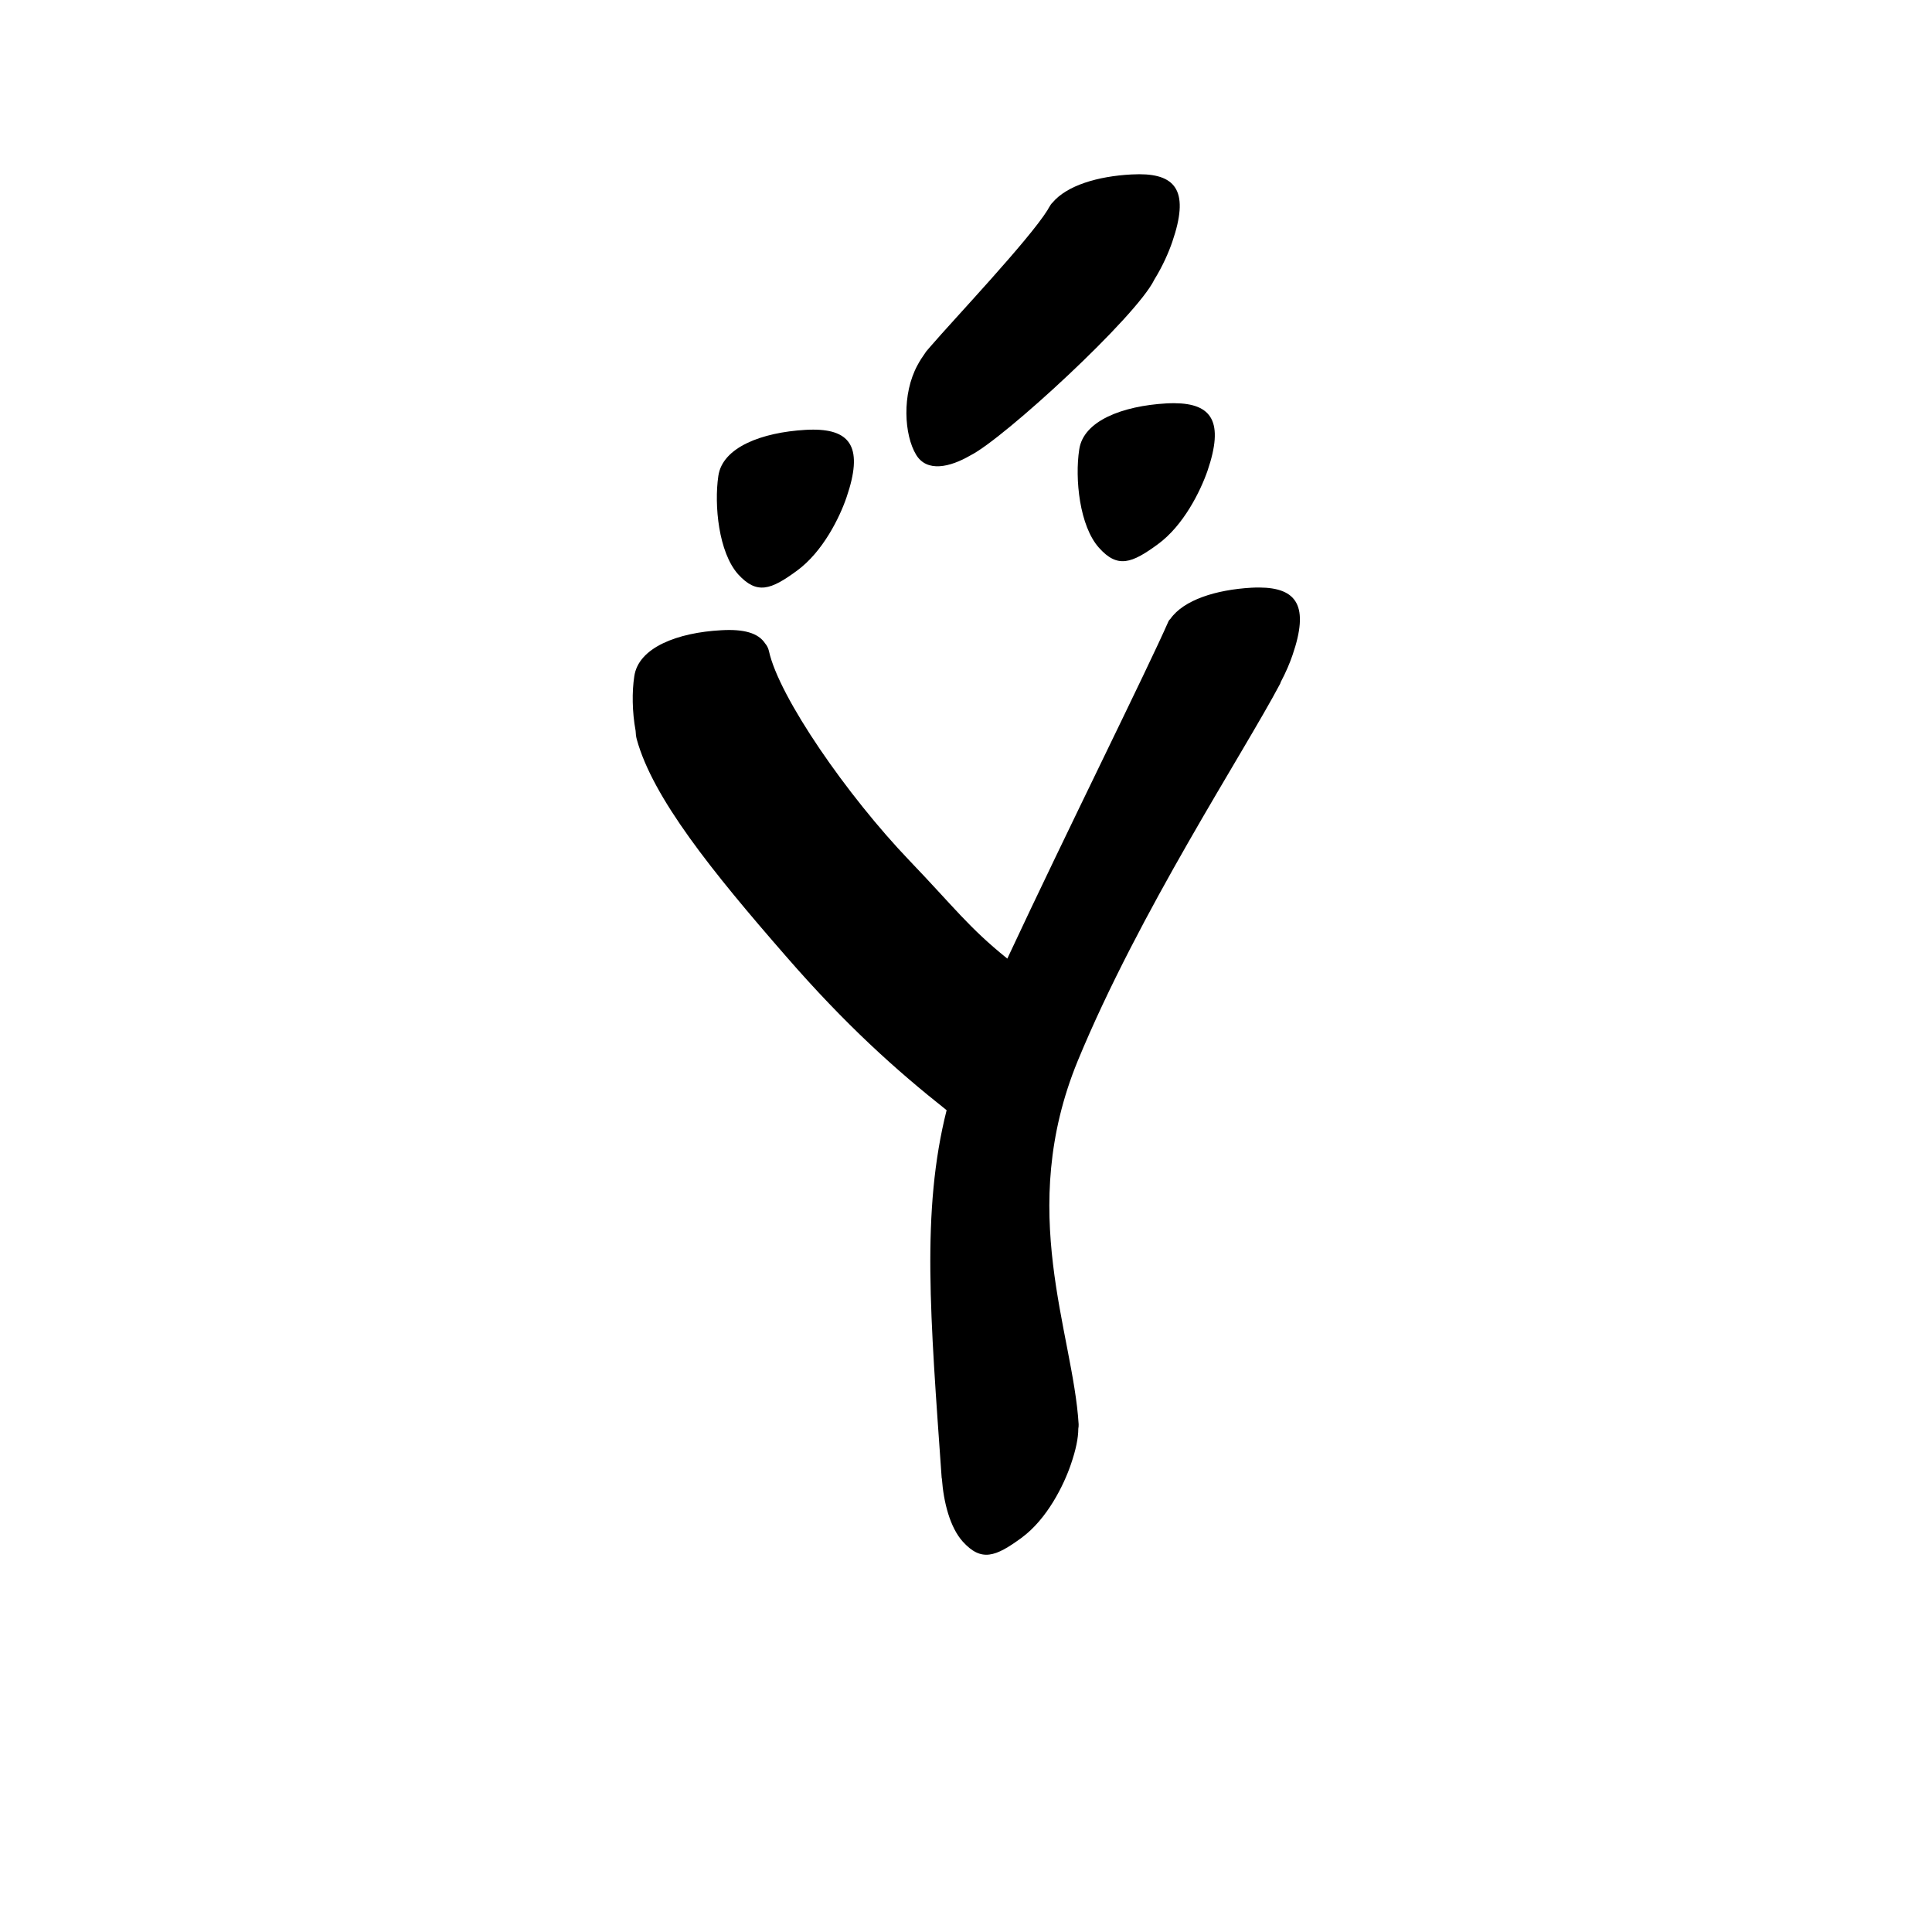
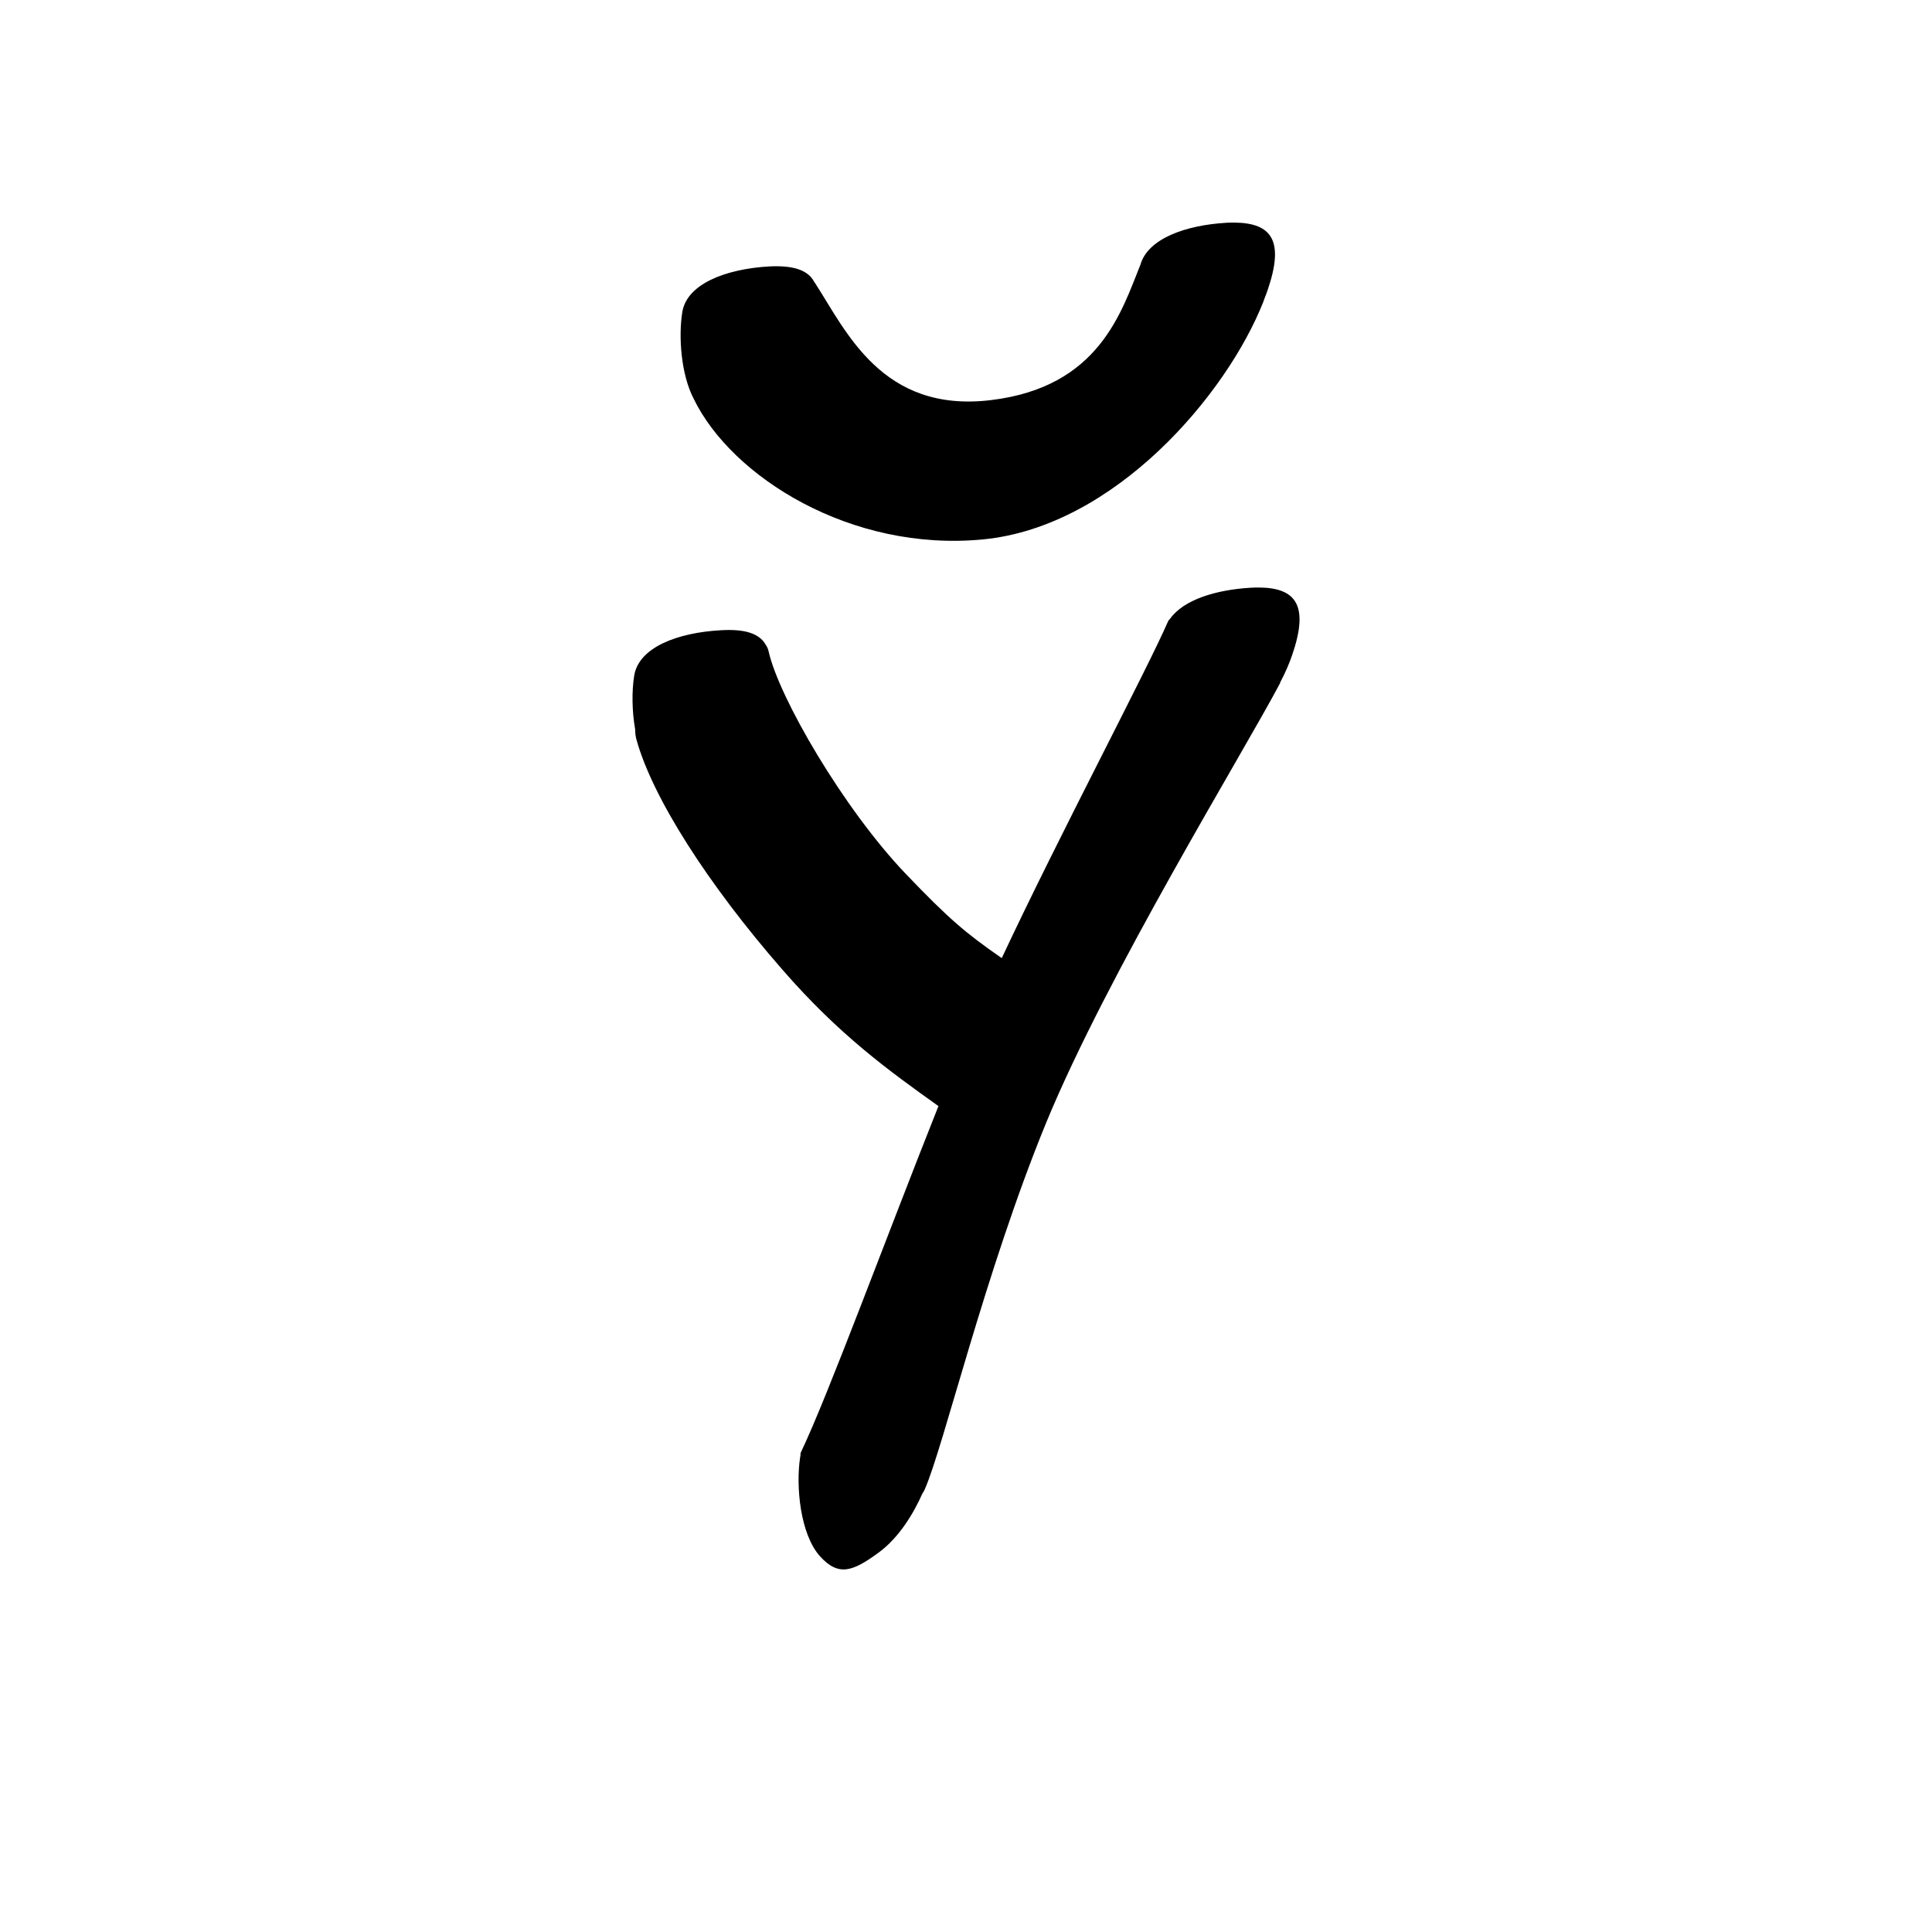
- <svg xmlns="http://www.w3.org/2000/svg" xmlns:ns1="http://xml.openoffice.org/svg/export" version="1.2" width="100mm" height="100mm" viewBox="0 0 10000 10000" preserveAspectRatio="xMidYMid" fill-rule="evenodd" stroke-width="28.222" stroke-linejoin="round" xml:space="preserve" id="svg25">
+ <svg xmlns="http://www.w3.org/2000/svg" xmlns:ns1="http://xml.openoffice.org/svg/export" version="1.2" width="100mm" height="100mm" viewBox="0 0 10000 10000" preserveAspectRatio="xMidYMid" fill-rule="evenodd" stroke-width="28.222" stroke-linejoin="round" xml:space="preserve" id="svg23">
  <defs class="ClipPathGroup" id="defs2">
    <clipPath id="presentation_clip_path_shrink" clipPathUnits="userSpaceOnUse">
      <rect x="10" y="10" width="9980" height="9980" id="rect2" />
    </clipPath>
  </defs>
  <defs class="TextShapeIndex" id="defs3">
-     <g ns1:slide="id1" ns1:id-list="id3 id4 id5 id6 id7 id8 id9 id10 id11 id12" id="g2" />
+     <g ns1:slide="id1" ns1:id-list="id3 id4 id5 id6 id7 id8 id9 id10" id="g2" />
  </defs>
  <defs class="EmbeddedBulletChars" id="defs12">
    <g id="bullet-char-template-57356" transform="scale(0.0004882812,-0.0004882812)">
      <path d="M 580,1141 L 1163,571 580,0 -4,571 580,1141 Z" id="path3" />
    </g>
    <g id="bullet-char-template-57354" transform="scale(0.0004882812,-0.0004882812)">
      <path d="M 8,1128 L 1137,1128 1137,0 8,0 8,1128 Z" id="path4" />
    </g>
    <g id="bullet-char-template-10146" transform="scale(0.0004882812,-0.0004882812)">
      <path d="M 174,0 L 602,739 174,1481 1456,739 174,0 Z M 1358,739 L 309,1346 659,739 1358,739 Z" id="path5" />
    </g>
    <g id="bullet-char-template-10132" transform="scale(0.0004882812,-0.0004882812)">
      <path d="M 2015,739 L 1276,0 717,0 1260,543 174,543 174,936 1260,936 717,1481 1274,1481 2015,739 Z" id="path6" />
    </g>
    <g id="bullet-char-template-10007" transform="scale(0.0004882812,-0.0004882812)">
      <path d="M 0,-2 C -7,14 -16,27 -25,37 L 356,567 C 262,823 215,952 215,954 215,979 228,992 255,992 264,992 276,990 289,987 310,991 331,999 354,1012 L 381,999 492,748 772,1049 836,1024 860,1049 C 881,1039 901,1025 922,1006 886,937 835,863 770,784 769,783 710,716 594,584 L 774,223 C 774,196 753,168 711,139 L 727,119 C 717,90 699,76 672,76 641,76 570,178 457,381 L 164,-76 C 142,-110 111,-127 72,-127 30,-127 9,-110 8,-76 1,-67 -2,-52 -2,-32 -2,-23 -1,-13 0,-2 Z" id="path7" />
    </g>
    <g id="bullet-char-template-10004" transform="scale(0.0004882812,-0.0004882812)">
      <path d="M 285,-33 C 182,-33 111,30 74,156 52,228 41,333 41,471 41,549 55,616 82,672 116,743 169,778 240,778 293,778 328,747 346,684 L 369,508 C 377,444 397,411 428,410 L 1163,1116 C 1174,1127 1196,1133 1229,1133 1271,1133 1292,1118 1292,1087 L 1292,965 C 1292,929 1282,901 1262,881 L 442,47 C 390,-6 338,-33 285,-33 Z" id="path8" />
    </g>
    <g id="bullet-char-template-9679" transform="scale(0.0004882812,-0.0004882812)">
      <path d="M 813,0 C 632,0 489,54 383,161 276,268 223,411 223,592 223,773 276,916 383,1023 489,1130 632,1184 813,1184 992,1184 1136,1130 1245,1023 1353,916 1407,772 1407,592 1407,412 1353,268 1245,161 1136,54 992,0 813,0 Z" id="path9" />
    </g>
    <g id="bullet-char-template-8226" transform="scale(0.0004882812,-0.0004882812)">
      <path d="M 346,457 C 273,457 209,483 155,535 101,586 74,649 74,723 74,796 101,859 155,911 209,963 273,989 346,989 419,989 480,963 531,910 582,859 608,796 608,723 608,648 583,586 532,535 482,483 420,457 346,457 Z" id="path10" />
    </g>
    <g id="bullet-char-template-8211" transform="scale(0.0004882812,-0.0004882812)">
      <path d="M -4,459 L 1135,459 1135,606 -4,606 -4,459 Z" id="path11" />
    </g>
    <g id="bullet-char-template-61548" transform="scale(0.0004882812,-0.0004882812)">
      <path d="M 173,740 C 173,903 231,1043 346,1159 462,1274 601,1332 765,1332 928,1332 1067,1274 1183,1159 1299,1043 1357,903 1357,740 1357,577 1299,437 1183,322 1067,206 928,148 765,148 601,148 462,206 346,322 231,437 173,577 173,740 Z" id="path12" />
    </g>
  </defs>
-   <path id="path13" d="M 5896.798 901.805 C 5883.78 901.794 5870.212 902.181 5856.025 902.994 C 5682.703 912.197 5522.397 959.657 5447.574 1048.928 C 5442.527 1053.43 5438.301 1058.739 5435.017 1065 C 5434.564 1065.882 5433.899 1066.932 5433.415 1067.842 C 5429.418 1073.892 5425.756 1080.104 5422.511 1086.497 C 5325.258 1242.724 4934.928 1655.209 4817.587 1791.622 C 4813.178 1796.423 4808.928 1801.531 4804.668 1806.66 C 4801.778 1810.116 4796.36 1816.109 4794.023 1819.01 C 4791.703 1821.89 4789.597 1825.15 4787.615 1828.571 C 4774.075 1847.17 4761.194 1867.455 4749.012 1890.014 C 4667.012 2041.014 4679.984 2252.017 4741.984 2354.017 C 4797.592 2445.499 4915.909 2419.408 5023.414 2356.807 C 5194.264 2271.57 5882.509 1638.828 5974.984 1446.992 C 5975.025 1446.907 5975.047 1446.818 5975.087 1446.733 C 6018.677 1376.267 6049.778 1304.642 6068.002 1250.983 C 6155.189 996.921 6092.069 901.974 5896.798 901.805 z M 6077.975 2086.953 C 6064.909 2086.88 6051.246 2087.236 6036.996 2087.986 C 5809.996 2100.986 5607.016 2177.99 5586.016 2326.99 C 5563.016 2476.99 5587.007 2723.003 5689.007 2836.003 C 5785.007 2943.003 5858.019 2915.986 5993.019 2816.986 C 6126.019 2719.986 6213.006 2543.009 6250.006 2437.009 C 6336.256 2183.884 6273.964 2088.051 6077.975 2086.953 z M 4209.976 2223.792 C 4196.91 2223.767 4183.246 2224.168 4168.996 2224.981 C 3942.996 2237.981 3739.016 2314.984 3718.016 2463.984 C 3696.016 2613.984 3719.007 2858.997 3821.007 2972.997 C 3918.007 3078.997 3990.019 3052.98 4125.02 2953.98 C 4259.02 2855.98 4346.006 2679.021 4382.006 2573.021 C 4468.256 2320.834 4405.964 2224.173 4209.976 2223.792 z M 6518 3040.951 C 6504.927 3040.878 6491.271 3041.235 6477.021 3041.985 C 6294.456 3052.486 6126.926 3104.804 6057.666 3203.577 C 6053.646 3207.062 6050.194 3211.006 6048.003 3215.979 C 5938.534 3466.195 5520.644 4304.888 5213.842 4961.764 C 5013.2 4800.249 4939.211 4696.308 4707.981 4455.025 C 4384.981 4118.025 4032.015 3607.975 3980.015 3369.975 C 3976.414 3354.167 3969.671 3341.349 3960.637 3330.908 C 3924.655 3275.268 3848.173 3255.484 3733.984 3262.023 C 3507.984 3274.023 3304.004 3350.975 3283.004 3500.975 C 3270.927 3579.214 3271.716 3684.14 3289.928 3782.715 C 3290.408 3797.611 3291.994 3812.423 3295.974 3827.001 C 3378.974 4129.002 3684.005 4508.985 4066.005 4946.985 C 4377.512 5305.913 4637.577 5538.716 4899.701 5746.316 C 4767.86 6269.86 4815.583 6816.501 4874.018 7648.99 C 4874.09 7650.74 4874.79 7652.221 4875.155 7653.848 C 4884.199 7776.146 4916.979 7905.204 4983.003 7978.996 C 5079.003 8084.996 5152.016 8058.979 5287.016 7959.979 C 5421.016 7861.979 5507.021 7685.02 5543.021 7579.02 C 5568.733 7504.373 5581.278 7443.455 5581.313 7394.587 C 5582.622 7387.122 5583.324 7379.591 5583.018 7372.005 C 5554.018 6895.005 5260.006 6267.016 5578.006 5492.016 C 5897.006 4718.016 6434.004 3902.009 6626.004 3539.009 C 6627.38 3536.36 6628.031 3533.495 6628.846 3530.689 C 6656.119 3479.488 6676.596 3430.413 6689.979 3391.008 C 6777.167 3137.883 6714.095 3042.05 6518 3040.951 z " />
+   <path id="path13" d="M 6389.791 1152.126 C 6376.773 1152.005 6363.206 1152.317 6349.018 1153.005 C 6135.499 1165.287 5941.679 1235.633 5903.206 1369.012 C 5803.852 1615.415 5688.94 2003.592 5128.989 2070.985 C 4563.989 2138.985 4378.985 1711.993 4217.985 1463.993 C 4217.02 1462.506 4215.834 1461.348 4214.833 1459.911 C 4181.964 1396.098 4103.243 1373.109 3981.979 1378.986 C 3755.979 1391.986 3551.999 1470.023 3530.999 1619.023 C 3511.679 1744.184 3524.833 1937.743 3590.582 2064.06 C 3590.733 2064.372 3590.843 2064.678 3590.995 2064.99 C 3786.995 2467.99 4404.01 2857.974 5088.01 2791.974 C 5771.01 2725.974 6349.981 2041.024 6538.981 1562.024 C 6541.053 1556.772 6542.448 1551.908 6544.303 1546.779 C 6550.722 1530.877 6556.301 1515.796 6560.995 1501.976 C 6648.182 1248.851 6585.062 1153.939 6389.791 1152.126 z M 6515.985 3040.951 C 6502.912 3040.878 6489.255 3041.235 6475.005 3041.985 C 6292.438 3052.486 6124.908 3104.802 6055.651 3203.577 C 6051.636 3207.06 6048.177 3211.01 6045.988 3215.979 C 5928.958 3483.476 5487.147 4314.953 5185.058 4959.181 C 4997.256 4829.036 4911.927 4756.573 4689.998 4524.995 C 4366.998 4187.995 4030 3607.975 3978 3369.975 C 3975.209 3357.724 3970.263 3347.555 3964.151 3338.556 C 3930.334 3277.098 3852.262 3255.193 3733.002 3262.023 C 3507.002 3274.023 3303.022 3350.975 3282.022 3500.975 C 3270.222 3577.42 3270.647 3679.361 3287.655 3775.945 C 3287.628 3793.139 3289.427 3810.212 3294.011 3827.001 C 3377.011 4129.002 3666.022 4579.006 4048.022 5017.006 C 4344.395 5358.497 4603.761 5543.887 4857.378 5725.18 C 4592.022 6390.944 4286.902 7220.938 4146 7515.975 C 4143.276 7521.727 4142.622 7528.108 4143.055 7534.734 C 4142.287 7538.453 4141.521 7542.186 4140.988 7545.999 C 4118.988 7694.999 4141.979 7941.012 4243.979 8055.012 C 4339.979 8161.012 4412.991 8134.995 4547.991 8035.995 C 4653.505 7958.829 4729.112 7832.796 4774.127 7730.898 C 4778.594 7724.475 4782.647 7717.636 4786.013 7710.02 C 4885.013 7486.02 5097.018 6586.015 5415.018 5811.015 C 5734.018 5037.015 6431.988 3902.009 6623.988 3539.009 C 6625.316 3536.453 6625.974 3533.701 6626.779 3530.999 C 6654.129 3479.694 6674.608 3430.487 6688.016 3391.008 C 6775.203 3137.883 6712.08 3042.05 6515.985 3040.951 z " />
</svg>
